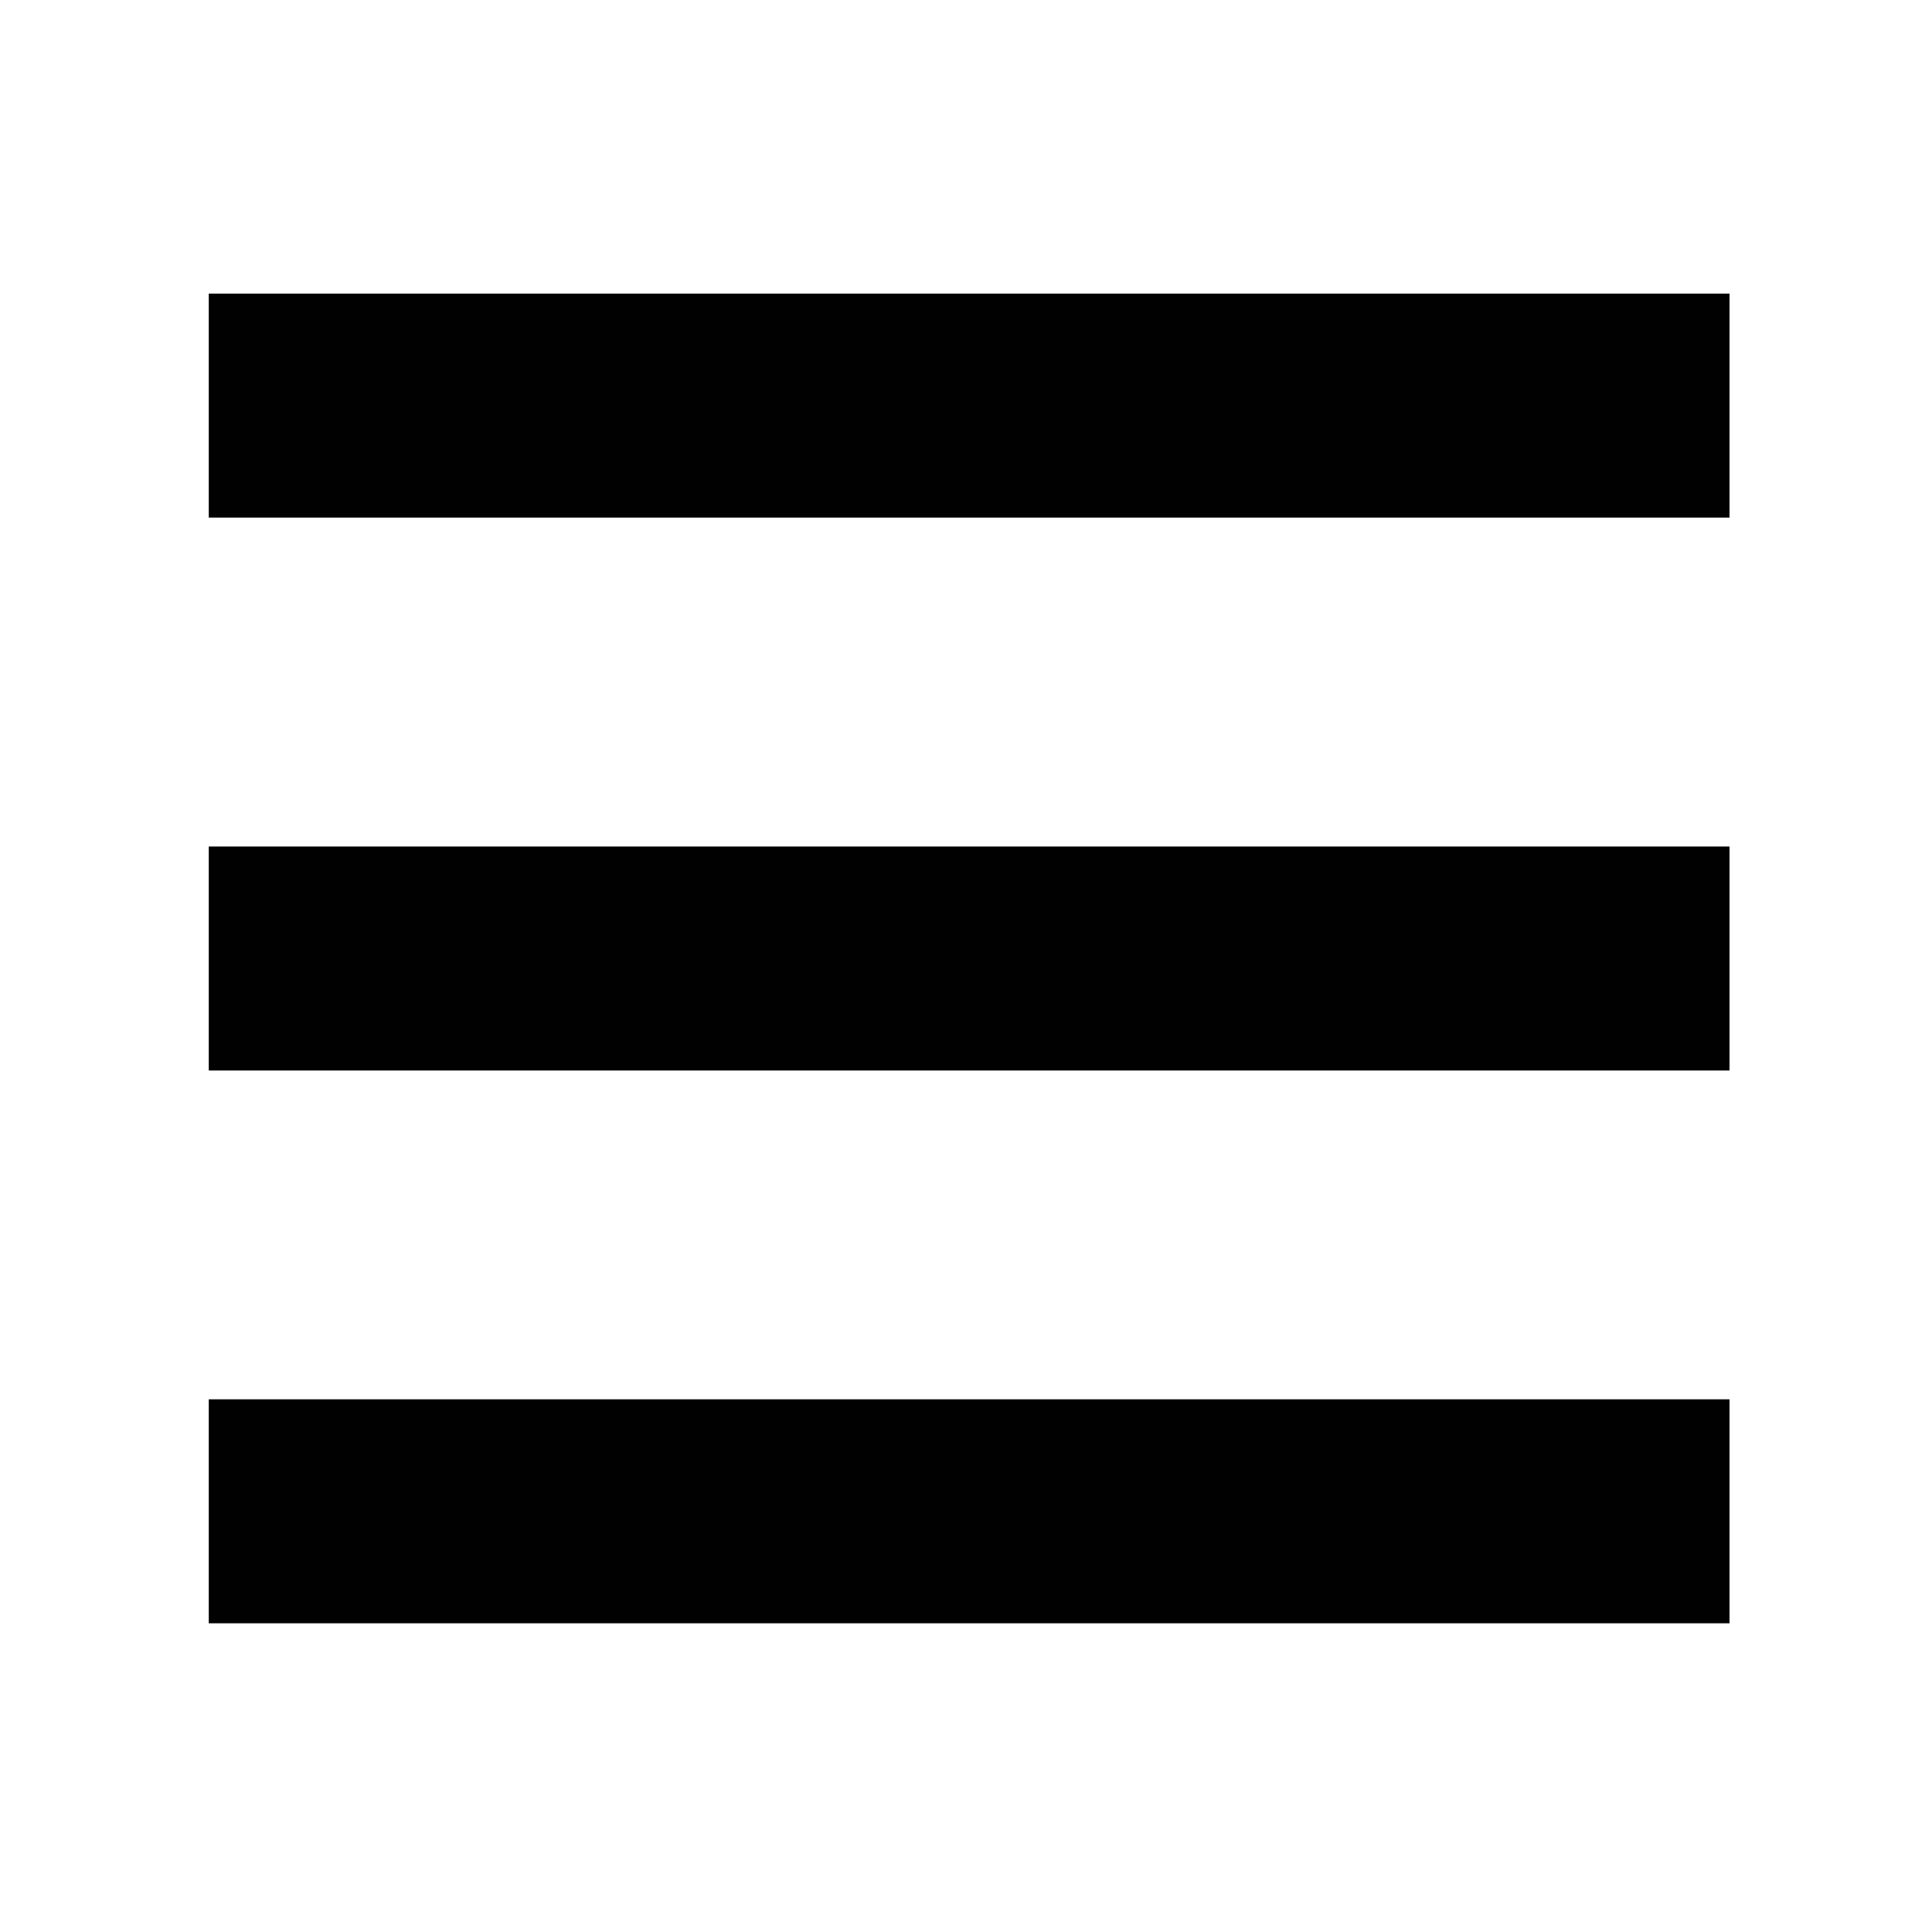
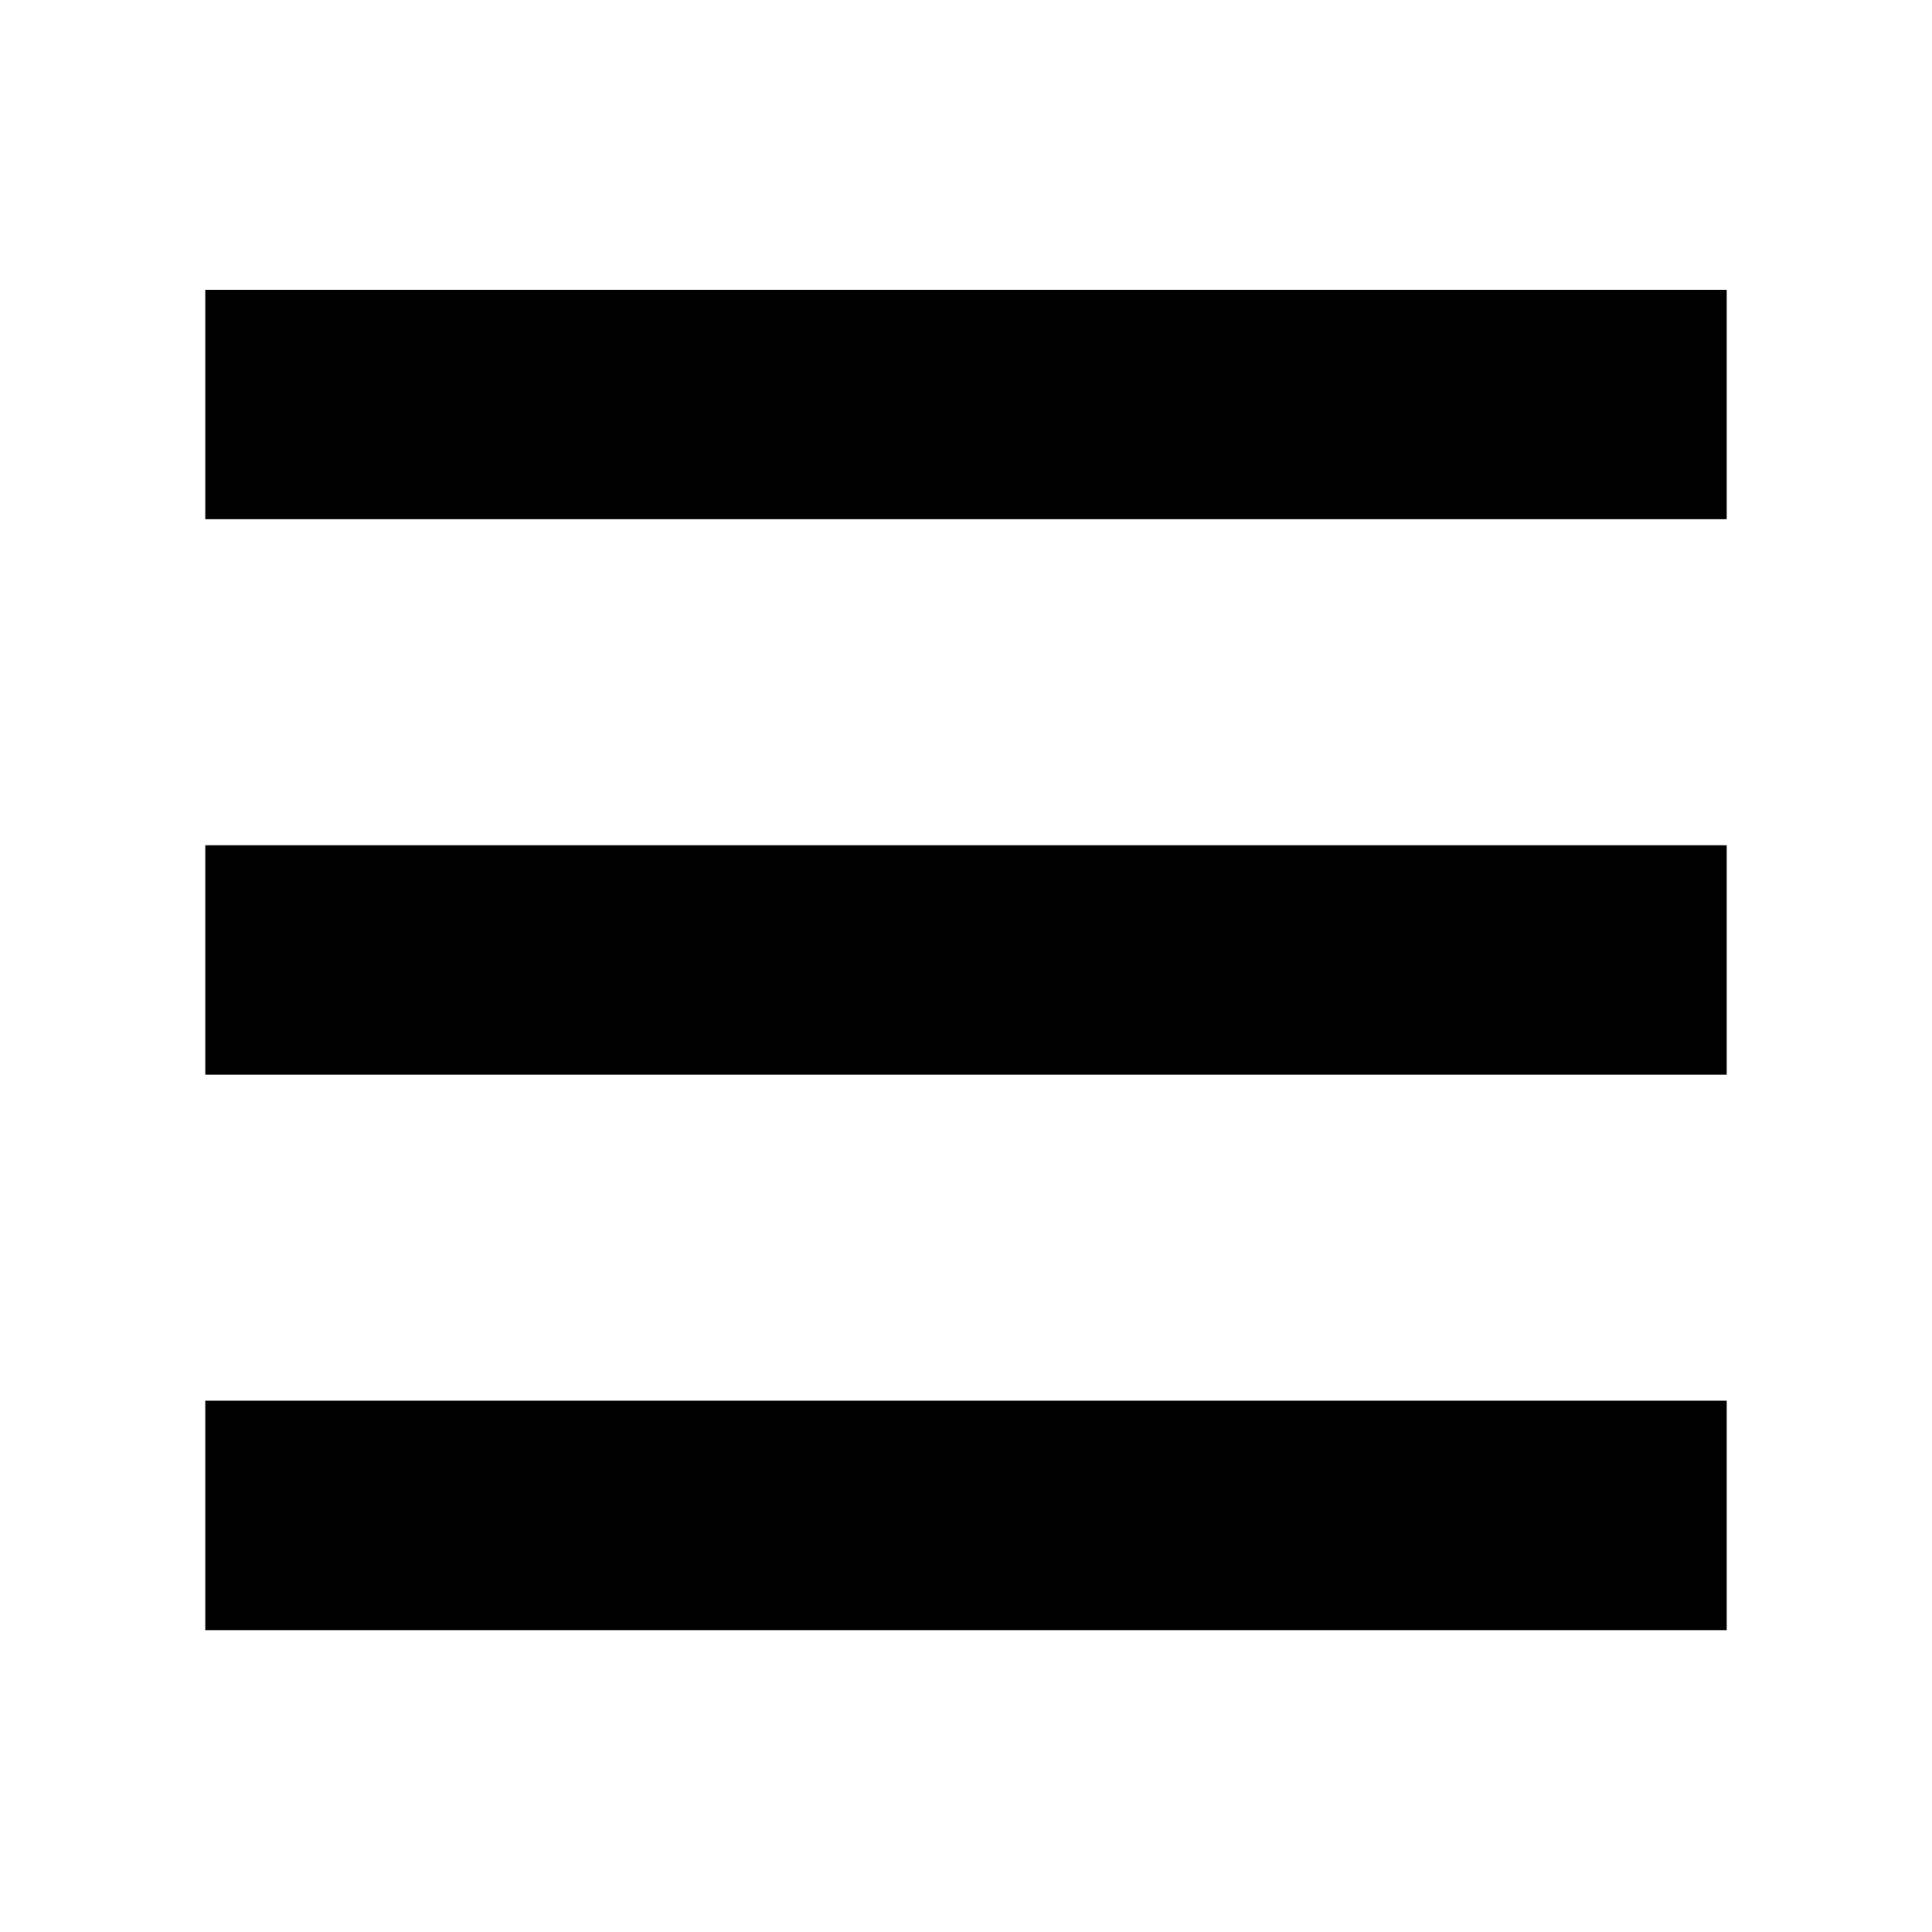
- <svg xmlns="http://www.w3.org/2000/svg" version="1.1" id="Layer_1" x="0px" y="0px" width="16px" height="16px" viewBox="0 0 16 16" enable-background="new 0 0 16 16" xml:space="preserve">
+ <svg xmlns="http://www.w3.org/2000/svg" version="1.1" id="Layer_1" x="0px" y="0px" viewBox="0 0 16 16" style="enable-background:new 0 0 16 16;" xml:space="preserve">
+   <style type="text/css">
+ 	.st0{fill:#010101;}
+ </style>
  <g>
-     <line fill="none" stroke="#010101" stroke-width="1.855" stroke-miterlimit="10" x1="1.729" y1="3.359" x2="14.323" y2="3.359" />
-     <line fill="none" stroke="#010101" stroke-width="1.855" stroke-miterlimit="10" x1="1.729" y1="7.938" x2="14.323" y2="7.938" />
-     <line fill="none" stroke="#010101" stroke-width="1.855" stroke-miterlimit="10" x1="1.729" y1="12.516" x2="14.323" y2="12.516" />
+     <rect x="1.7" y="2.4" class="st0" width="12.6" height="1.9" />
+     <rect x="1.7" y="7" class="st0" width="12.6" height="1.9" />
+     <rect x="1.7" y="11.6" class="st0" width="12.6" height="1.9" />
  </g>
</svg>
